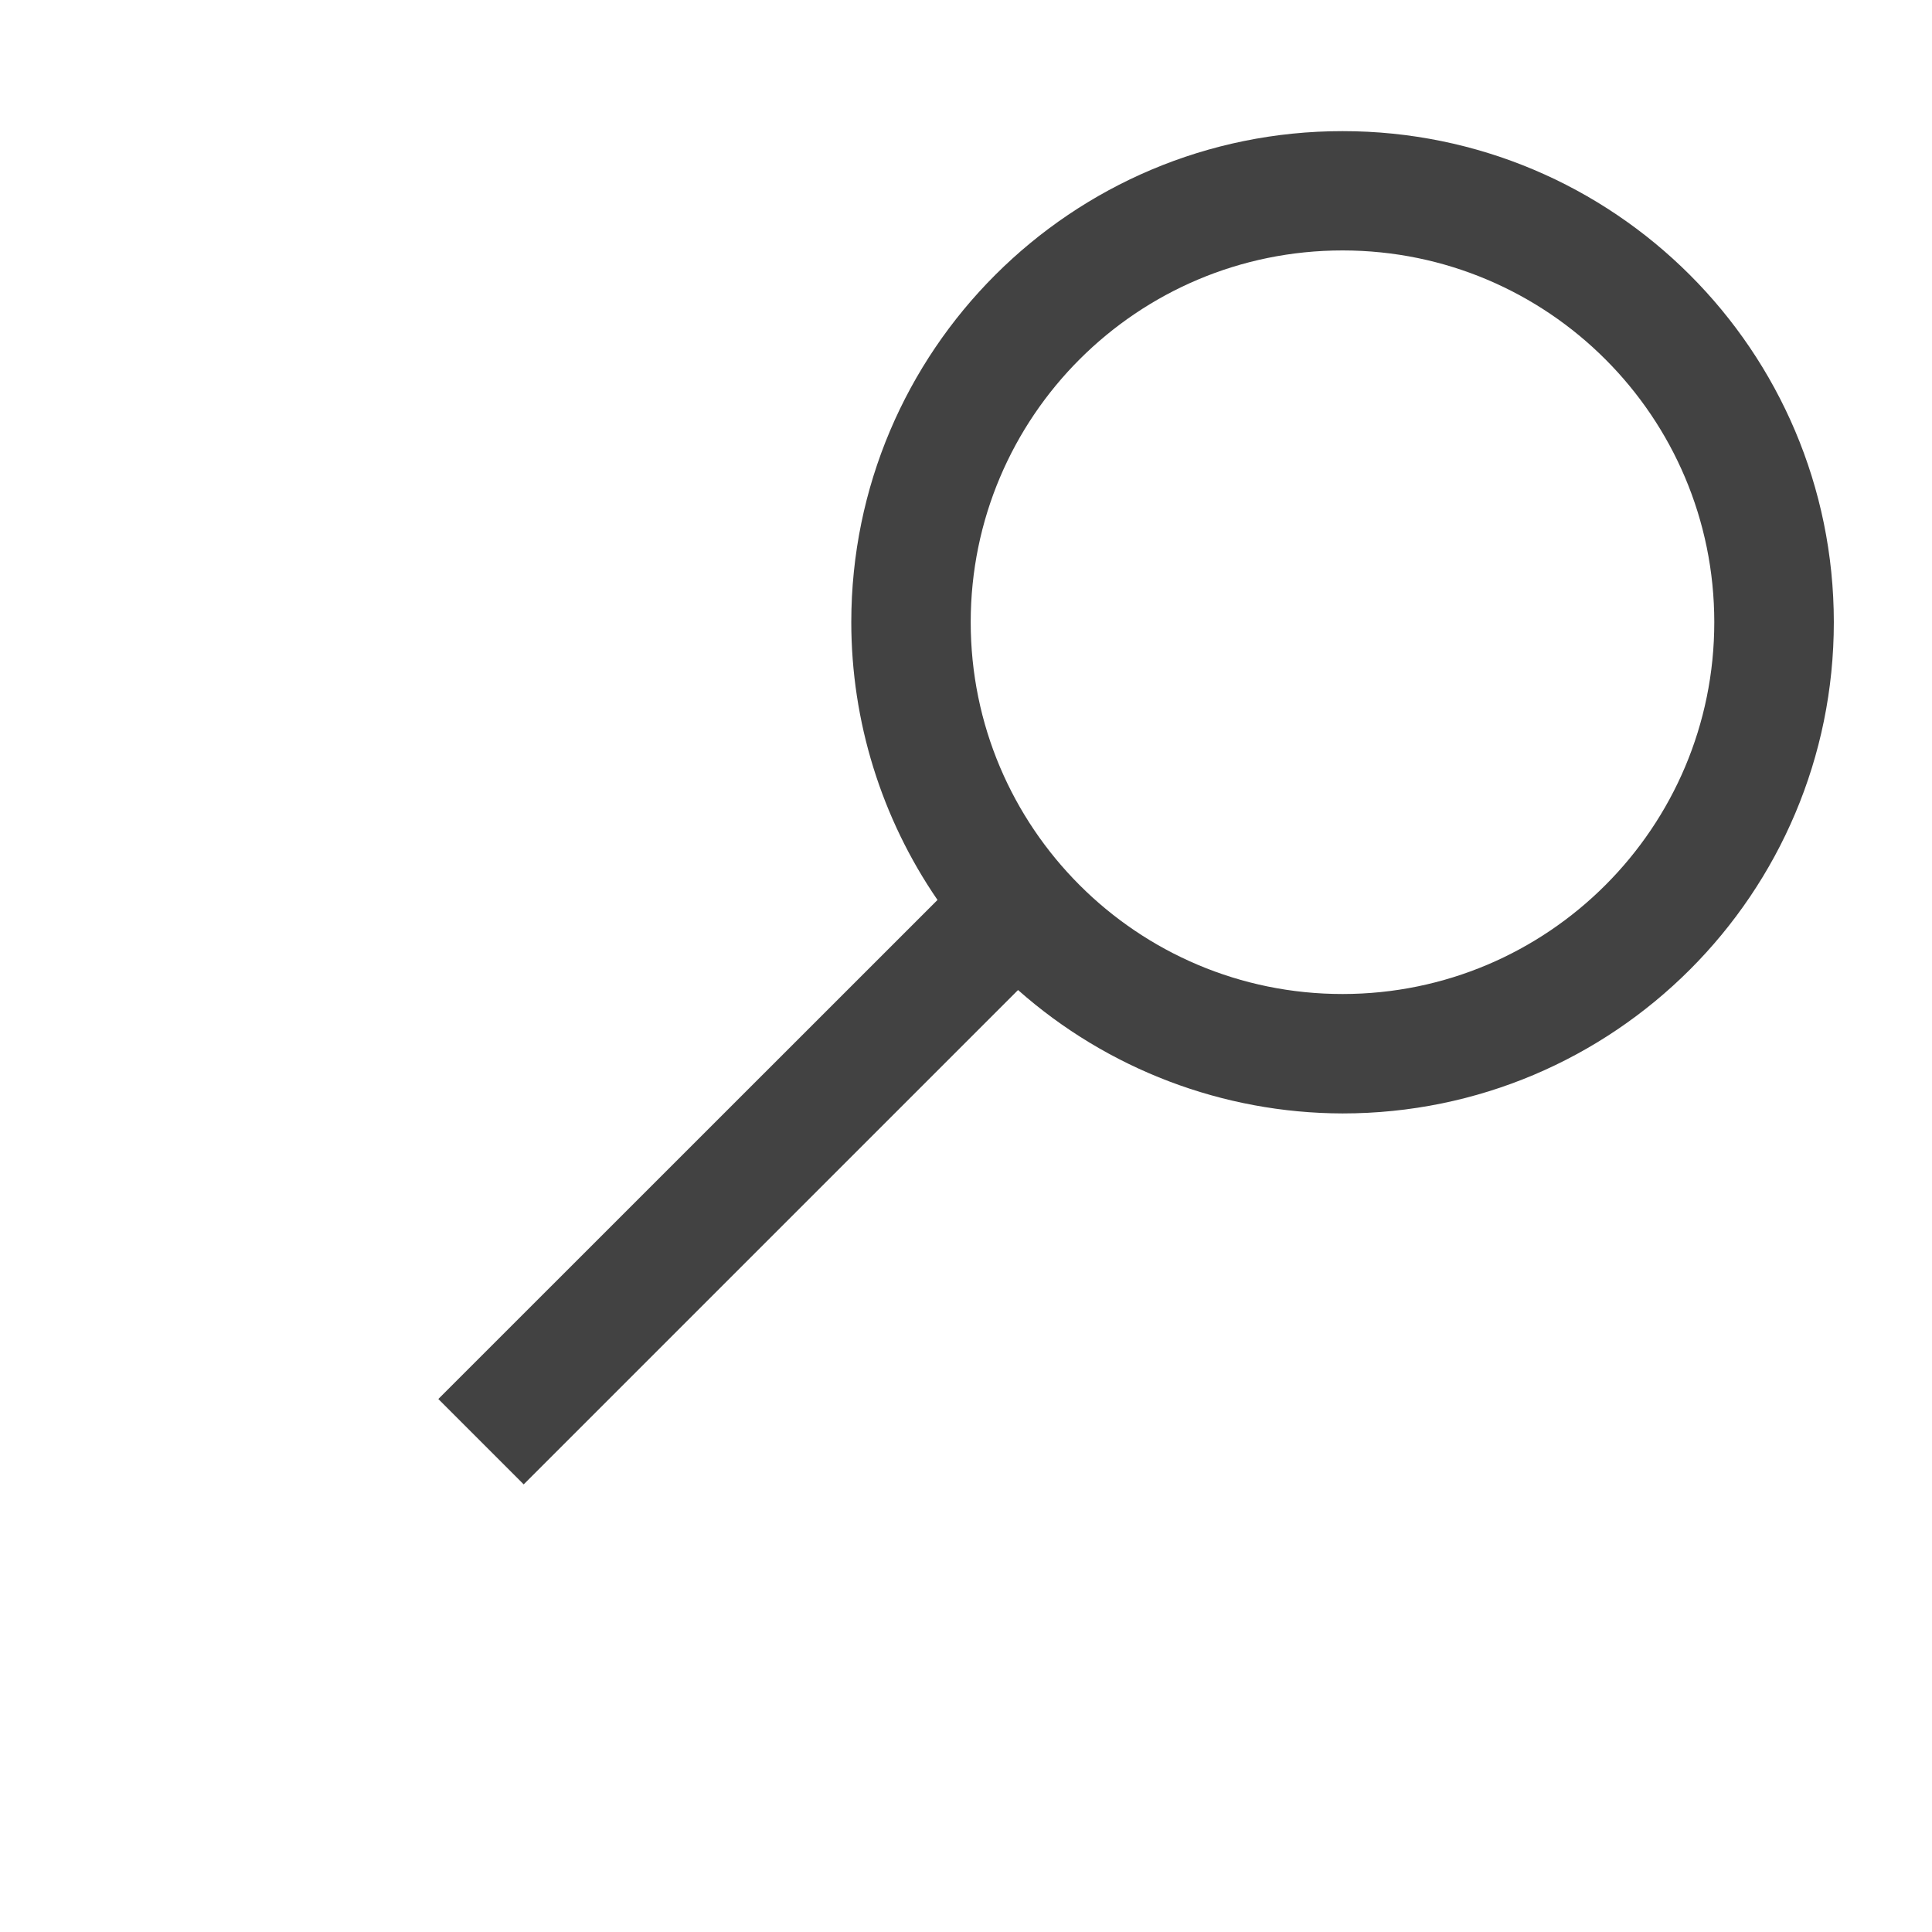
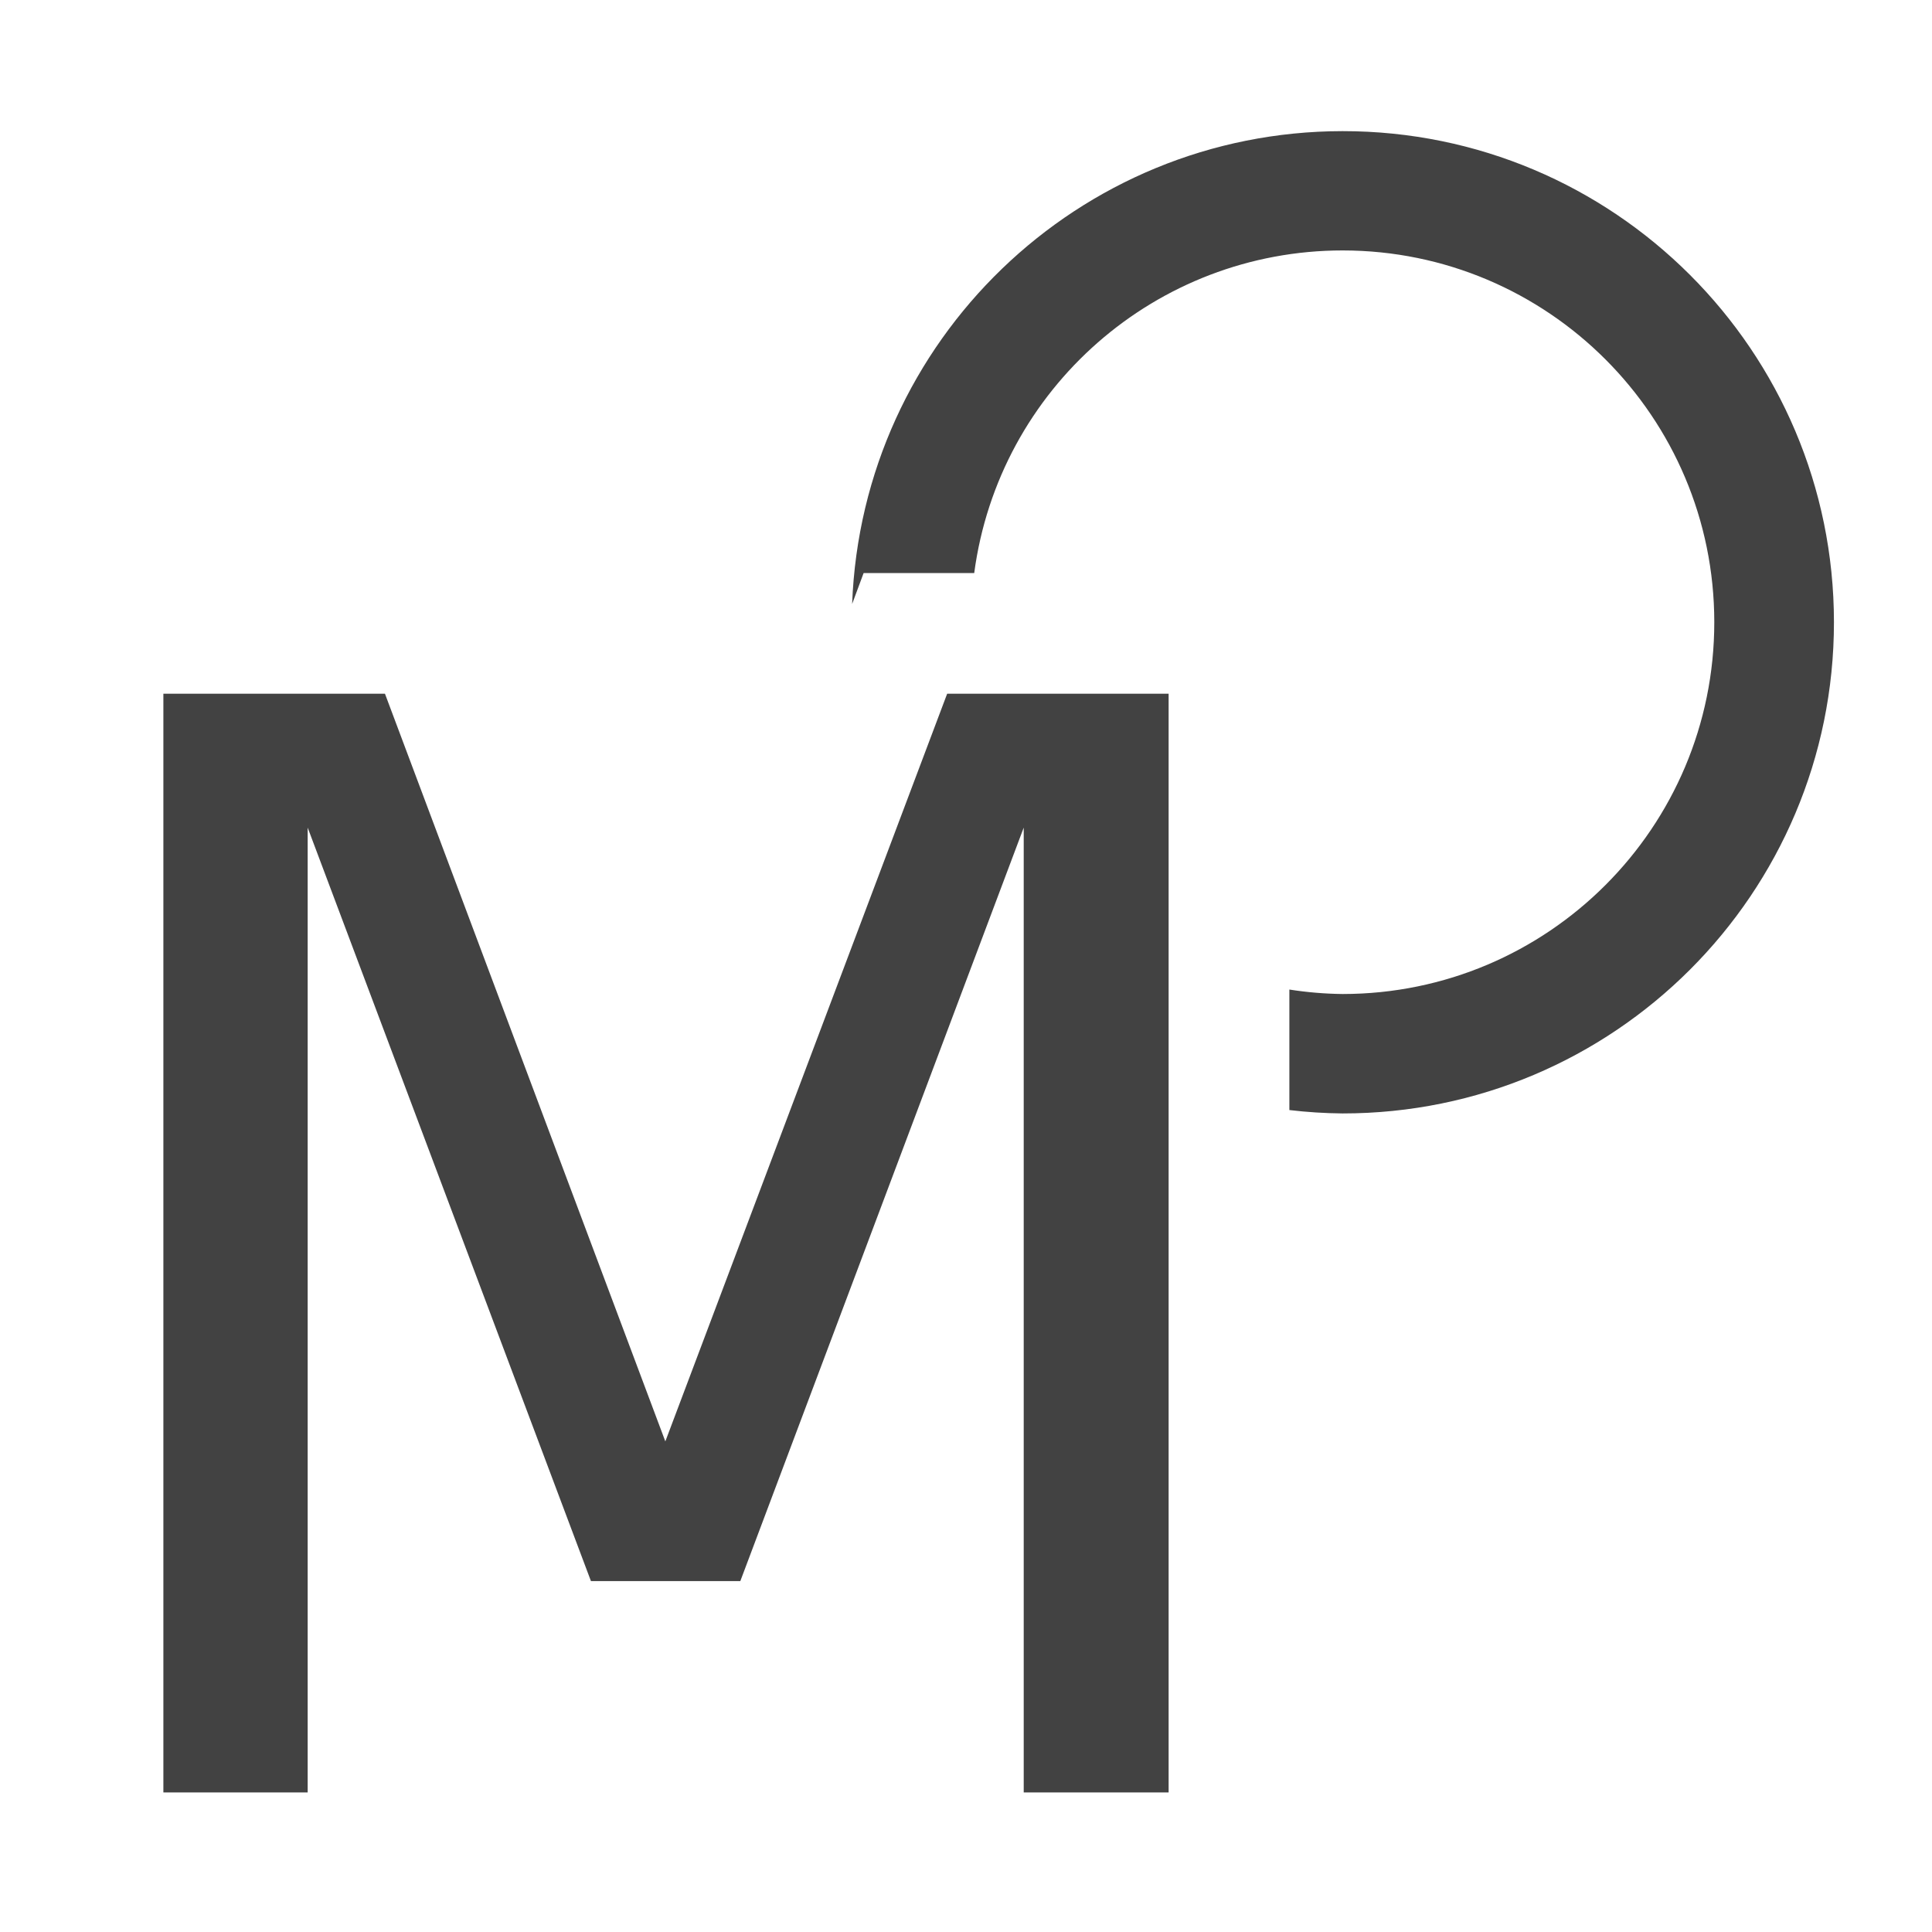
- <svg xmlns="http://www.w3.org/2000/svg" width="16" height="16">
-   <path d="M11.12 1.086a4.068 4.068 0 00-4.07 4.066 4.068 4.068 0 00.714 2.301L3.63 11.586l.707.707 4.094-4.094a4.068 4.068 0 002.687 1.022 4.068 4.068 0 004.069-4.069 4.068 4.068 0 00-4.069-4.066zm0 .988a3.079 3.079 0 013.077 3.078 3.079 3.079 0 01-3.078 3.08 3.079 3.079 0 01-3.08-3.08 3.079 3.079 0 013.08-3.078z" fill="#424242" />
+ <svg xmlns="http://www.w3.org/2000/svg" height="16" width="16">
+   <path d="M11.117 1.086a4.068 4.068 0 00-4.06 3.916l.095-.256h.916a3.079 3.079 0 013.051-2.672 3.079 3.079 0 013.078 3.078 3.079 3.079 0 01-3.078 3.08 3.079 3.079 0 01-.441-.037v.998a4.068 4.068 0 00.44.028 4.068 4.068 0 004.07-4.069 4.068 4.068 0 00-4.069-4.066h-.002z" fill="#424242" />
+   <path d="M1.353 5.745h1.835l2.322 6.192 2.334-6.192h1.834v9.099h-1.2v-7.99l-2.347 6.24H4.894l-2.346-6.24v7.99H1.353z" fill="#424242" />
</svg>
